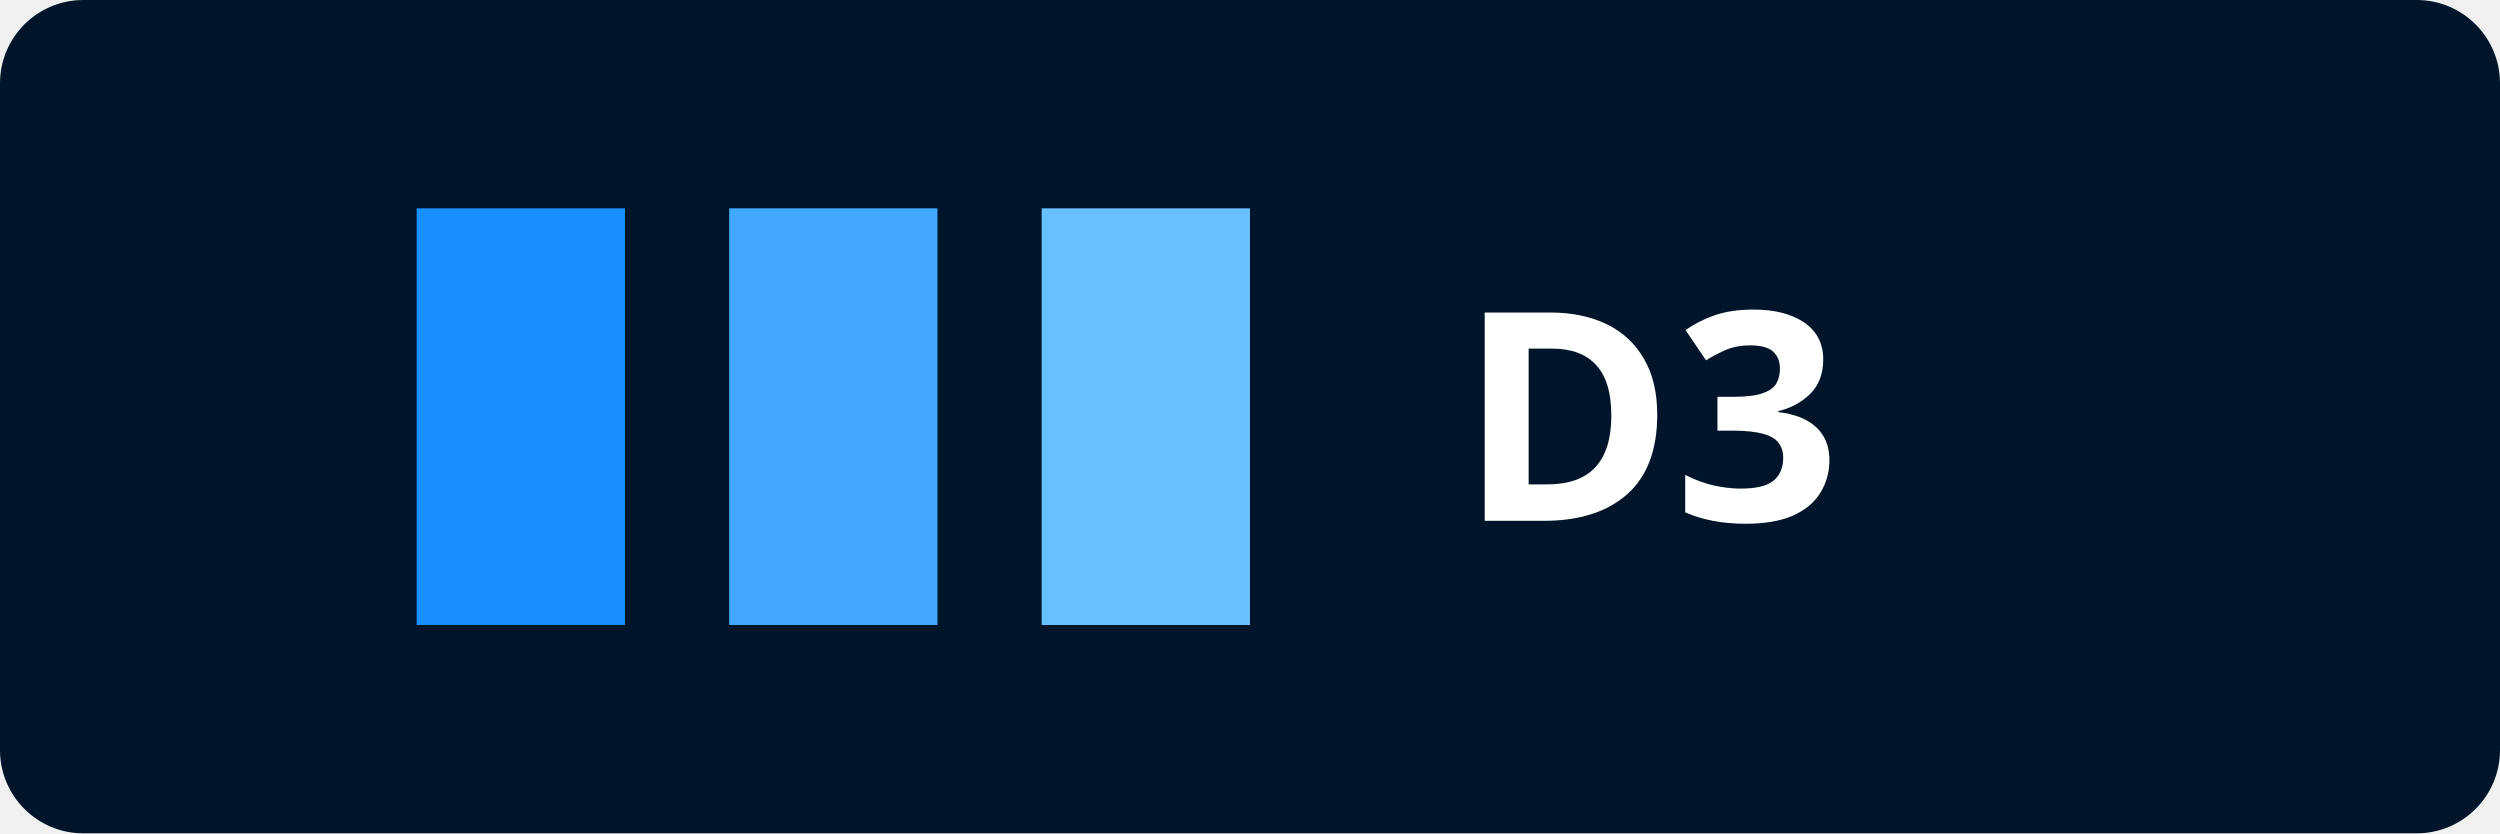
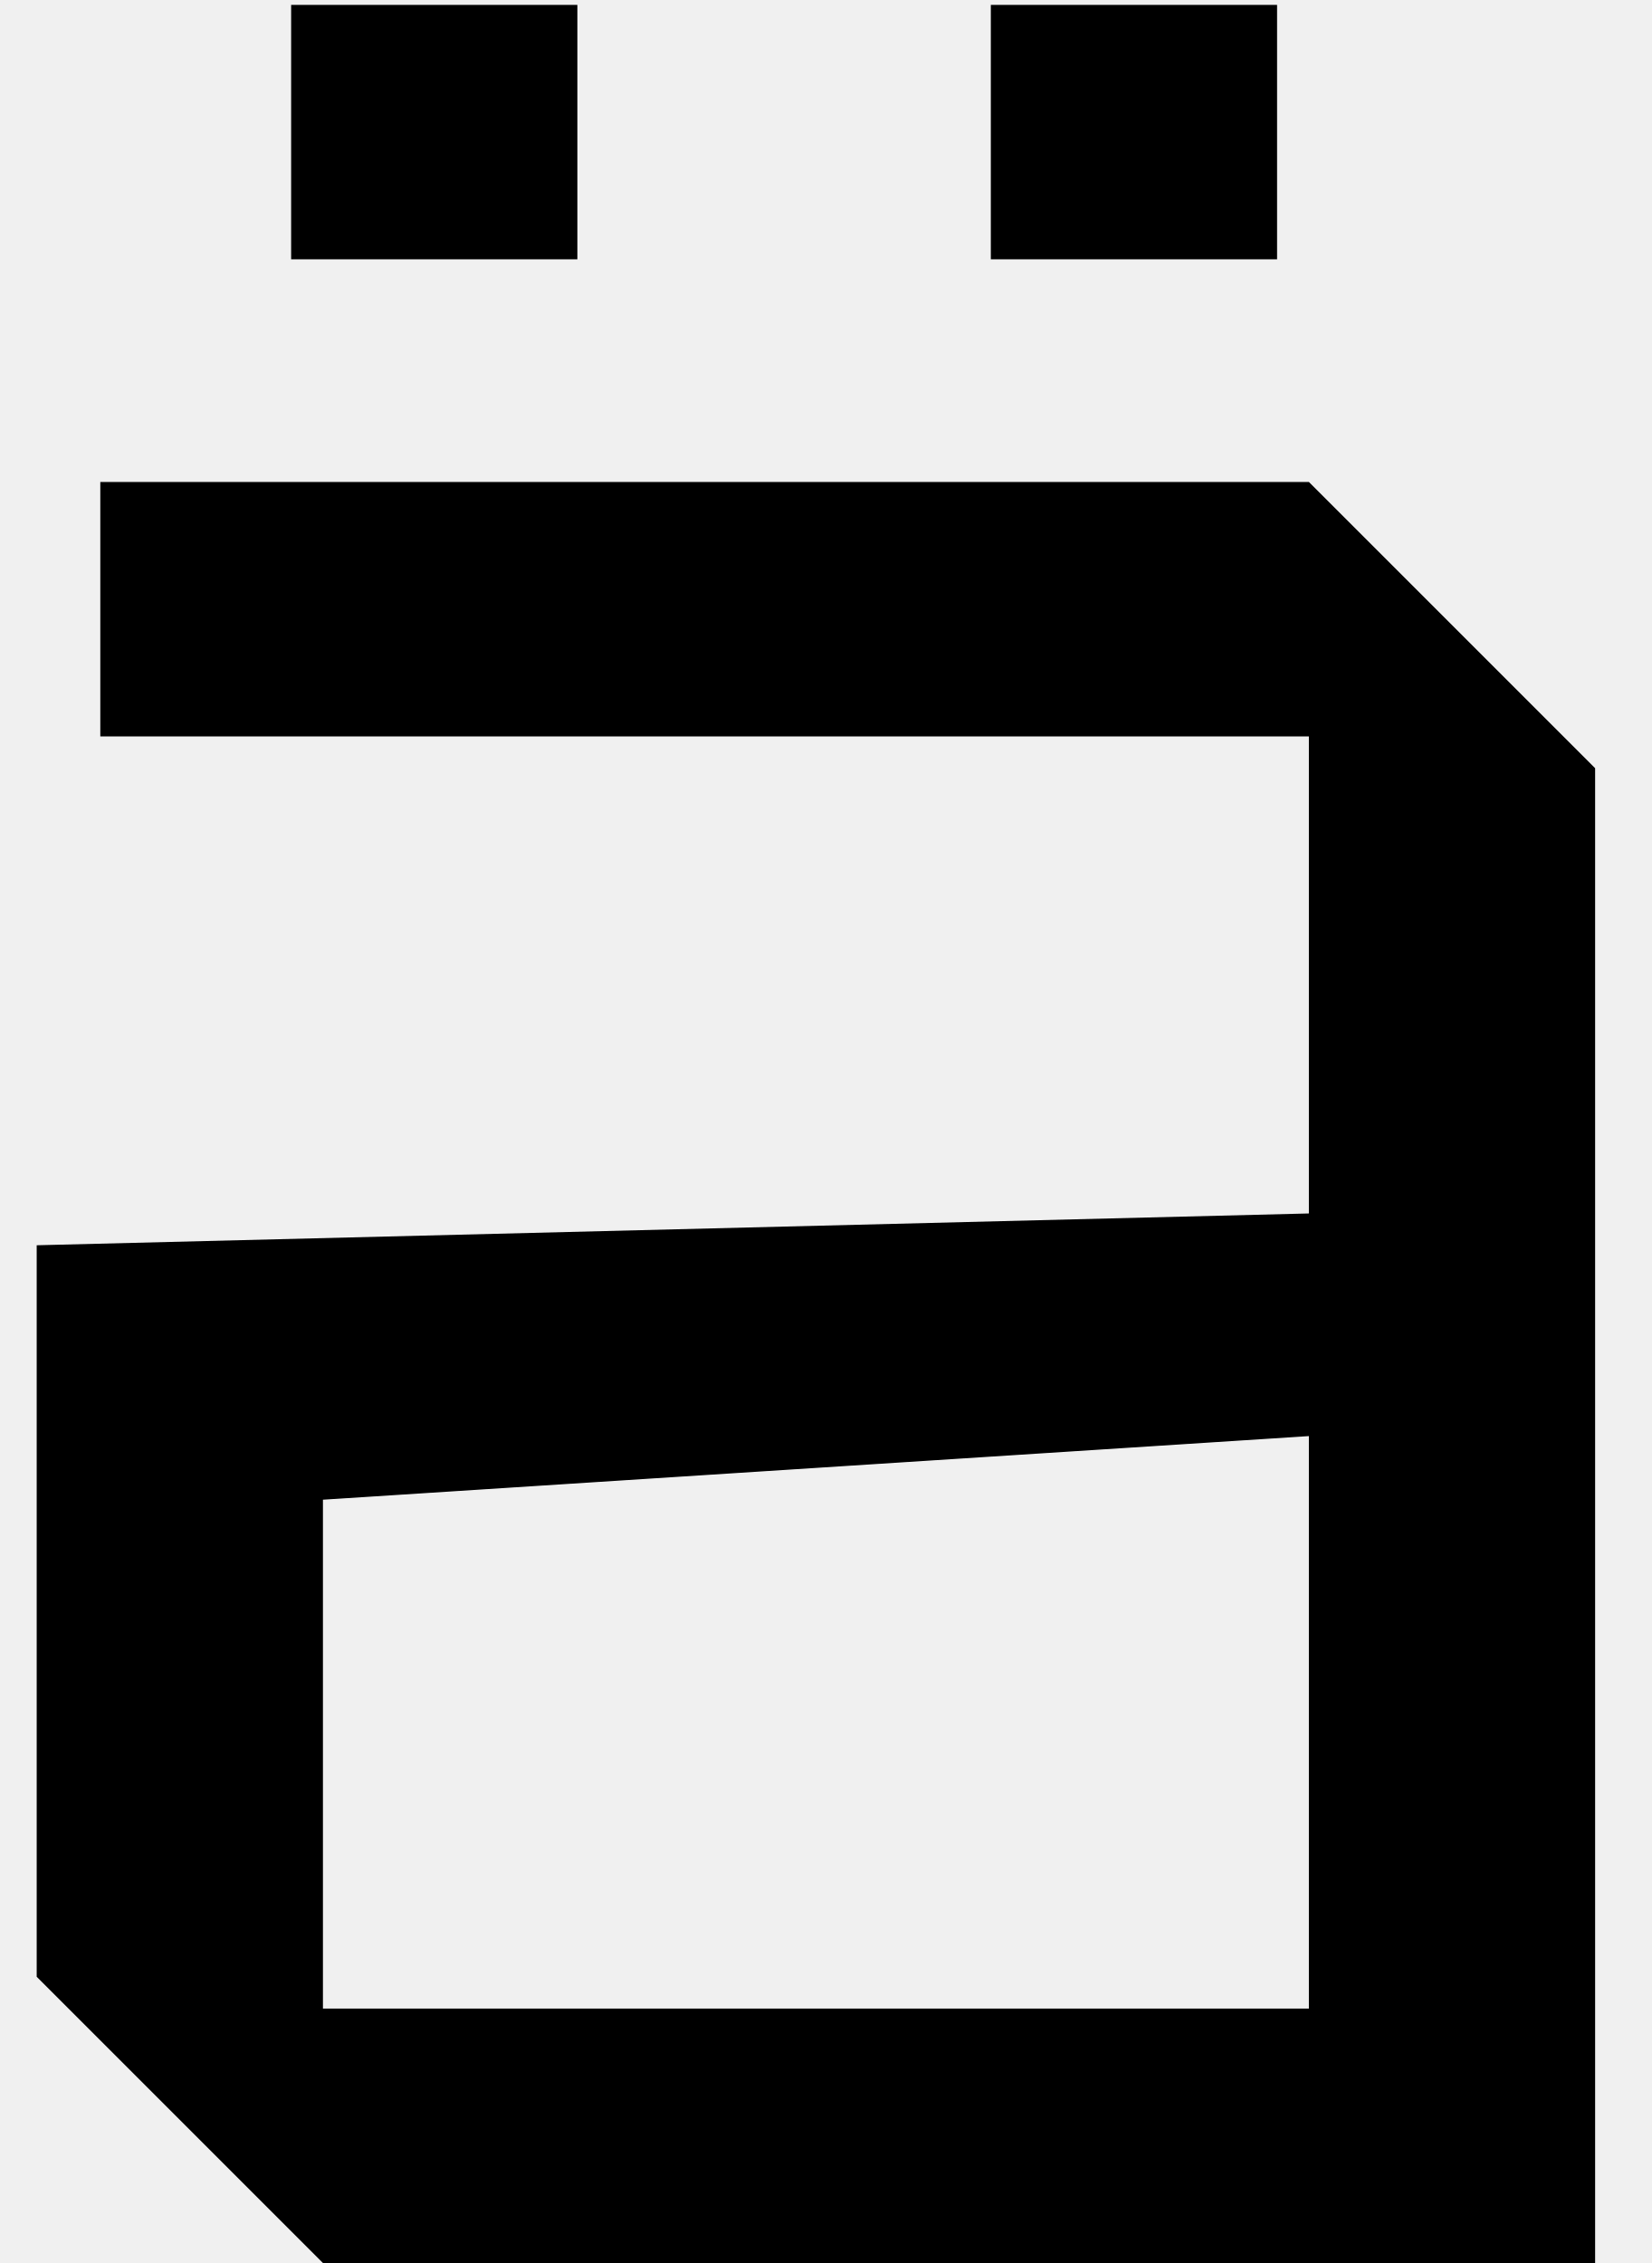
- <svg xmlns="http://www.w3.org/2000/svg" width="120" height="40" viewBox="0 0 120 40" fill="none">
-   <rect width="120" height="40" rx="4" fill="#001529" />
-   <path d="M20 10H30V30H20V10Z" fill="#1890FF" />
-   <path d="M35 10H45V30H35V10Z" fill="#40A9FF" />
-   <path d="M50 10H60V30H50V10Z" fill="#69C0FF" />
-   <text x="70" y="25" font-family="Montserrat" font-size="14" font-weight="600" fill="white">D3</text>
+ <svg xmlns="http://www.w3.org/2000/svg" width="27" height="37" viewBox="0 0 27 37" fill="none">
+   <path d="M0.6 32.32V20.36L21.4 19.84V12.04H1.64V7.88H21.4L26.08 12.56V37H5.28L0.6 32.32ZM5.28 24.52V32.84H21.4V23.48L5.28 24.52ZM4.76 4.24V0.08H9.44V4.24H4.76ZM16.2 4.24V0.08H20.88V4.24H16.2Z" fill="black" />
</svg>
